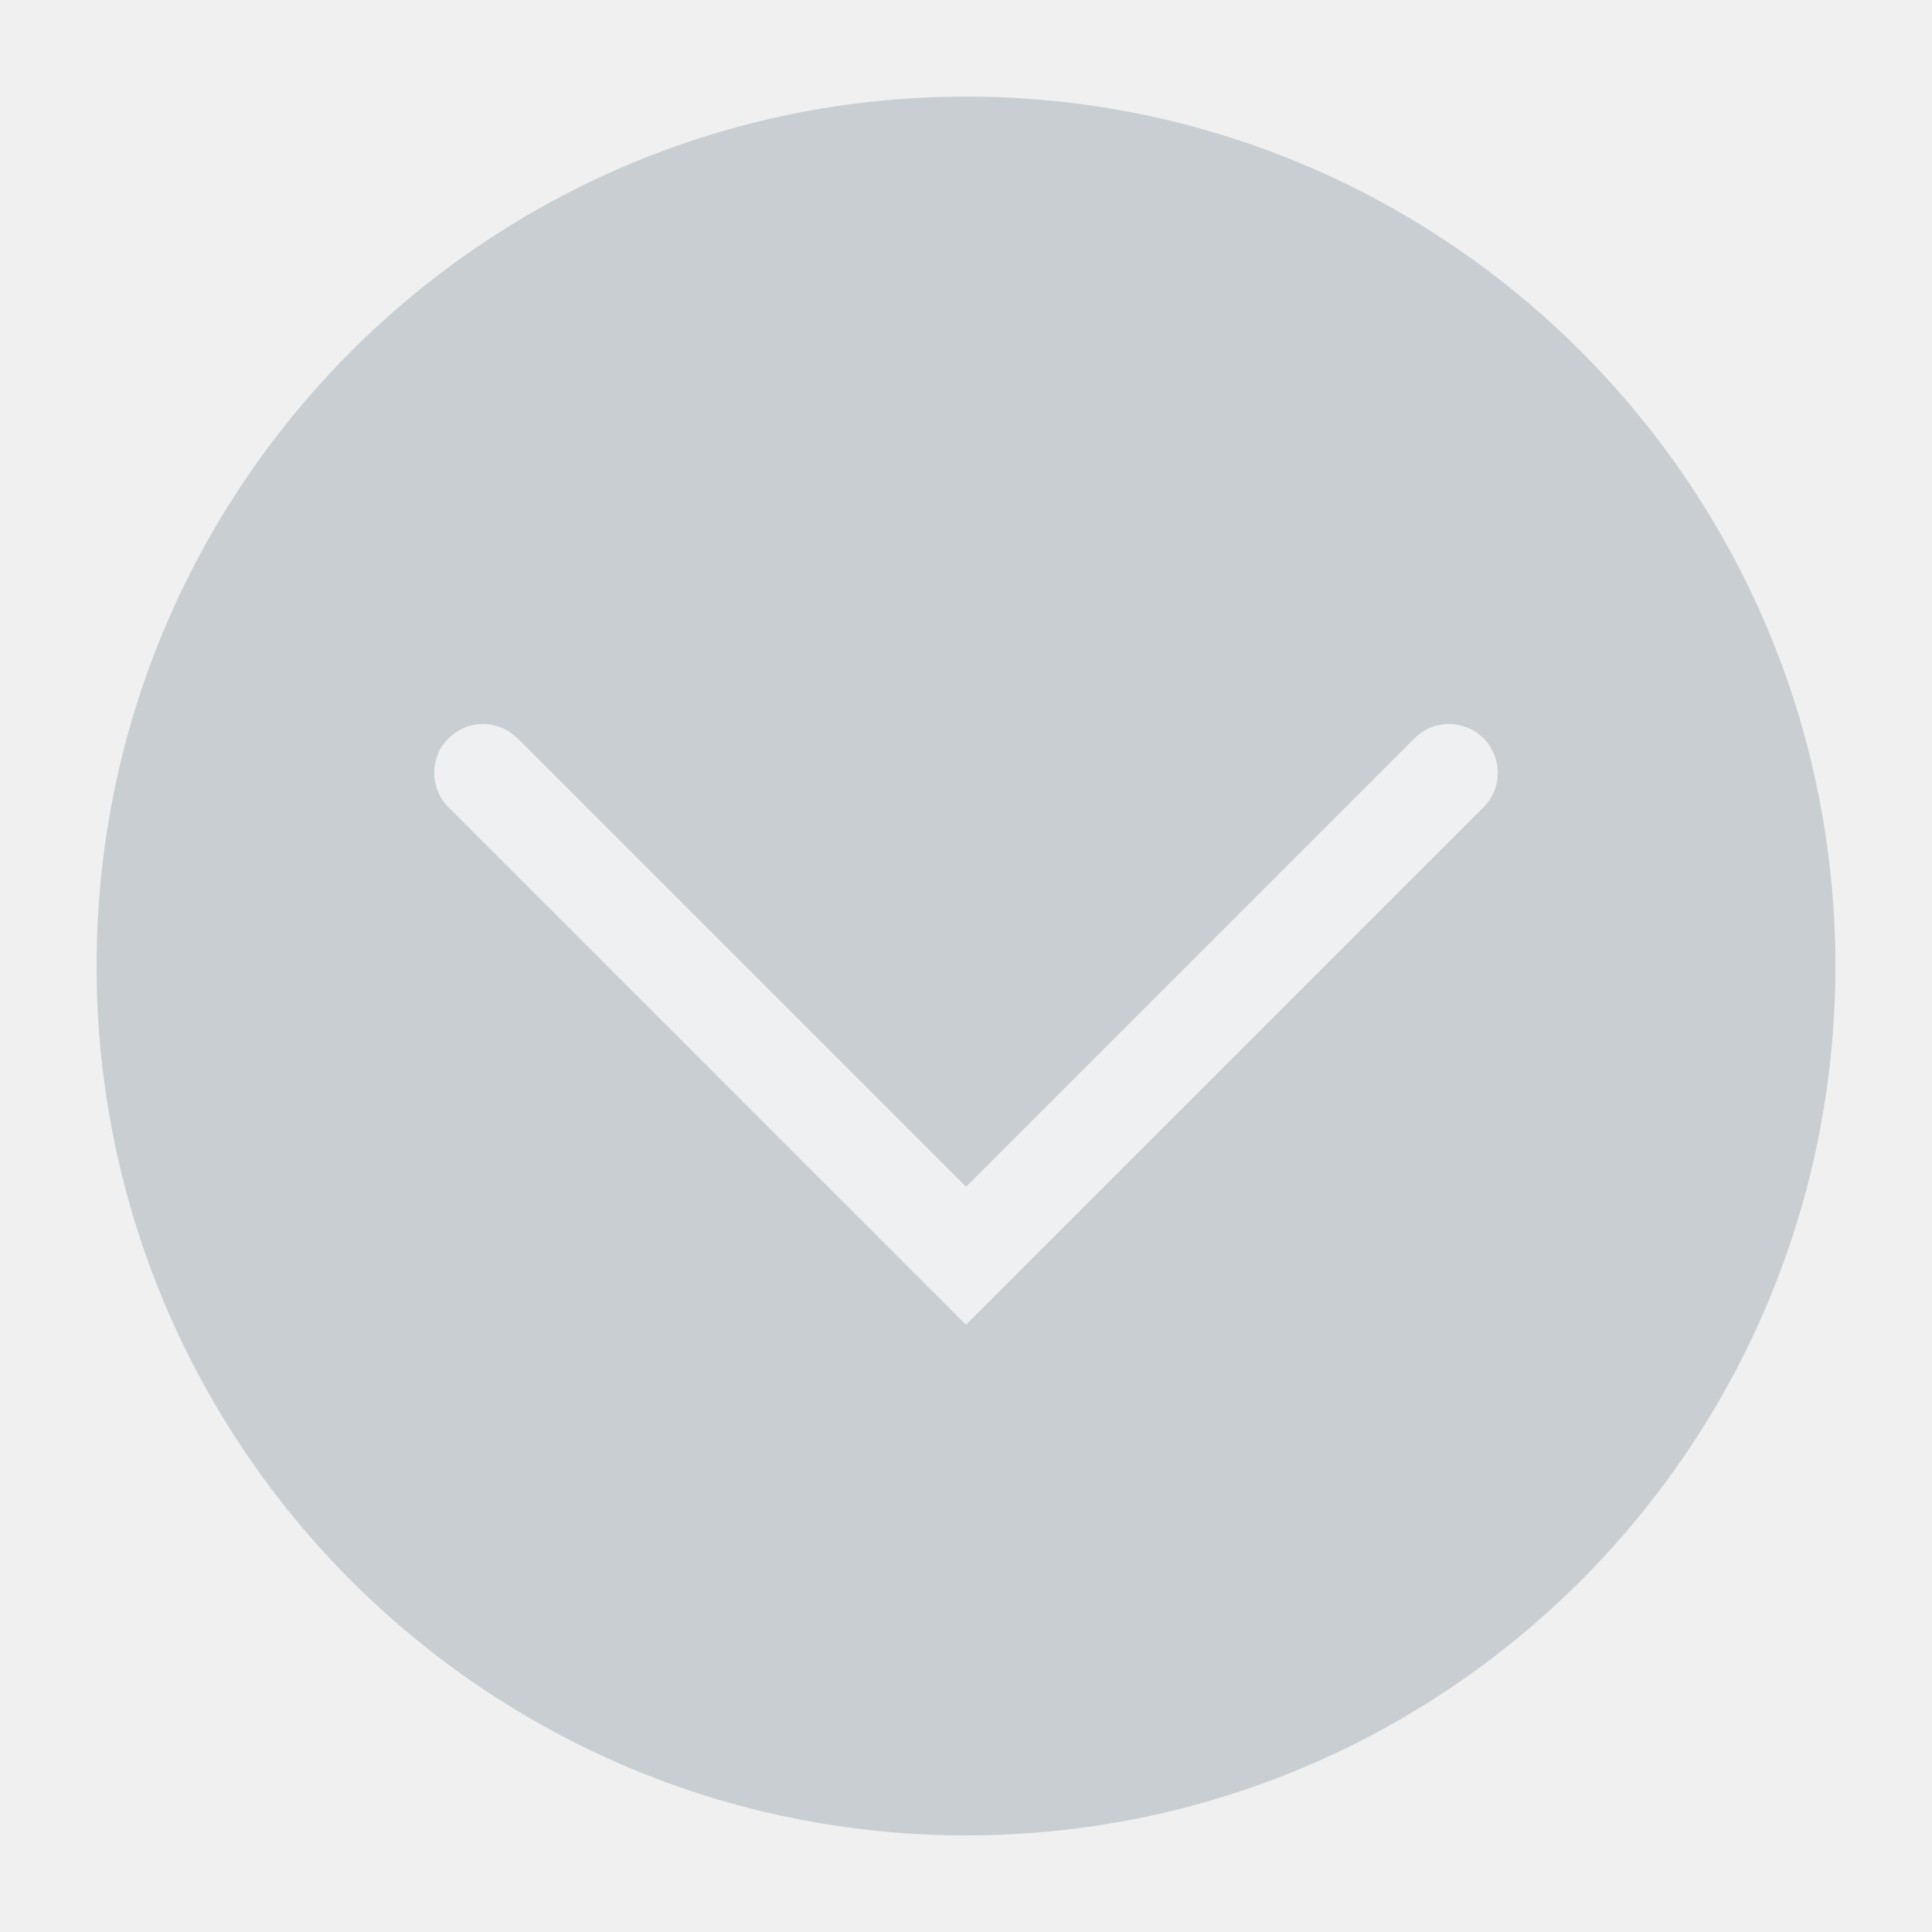
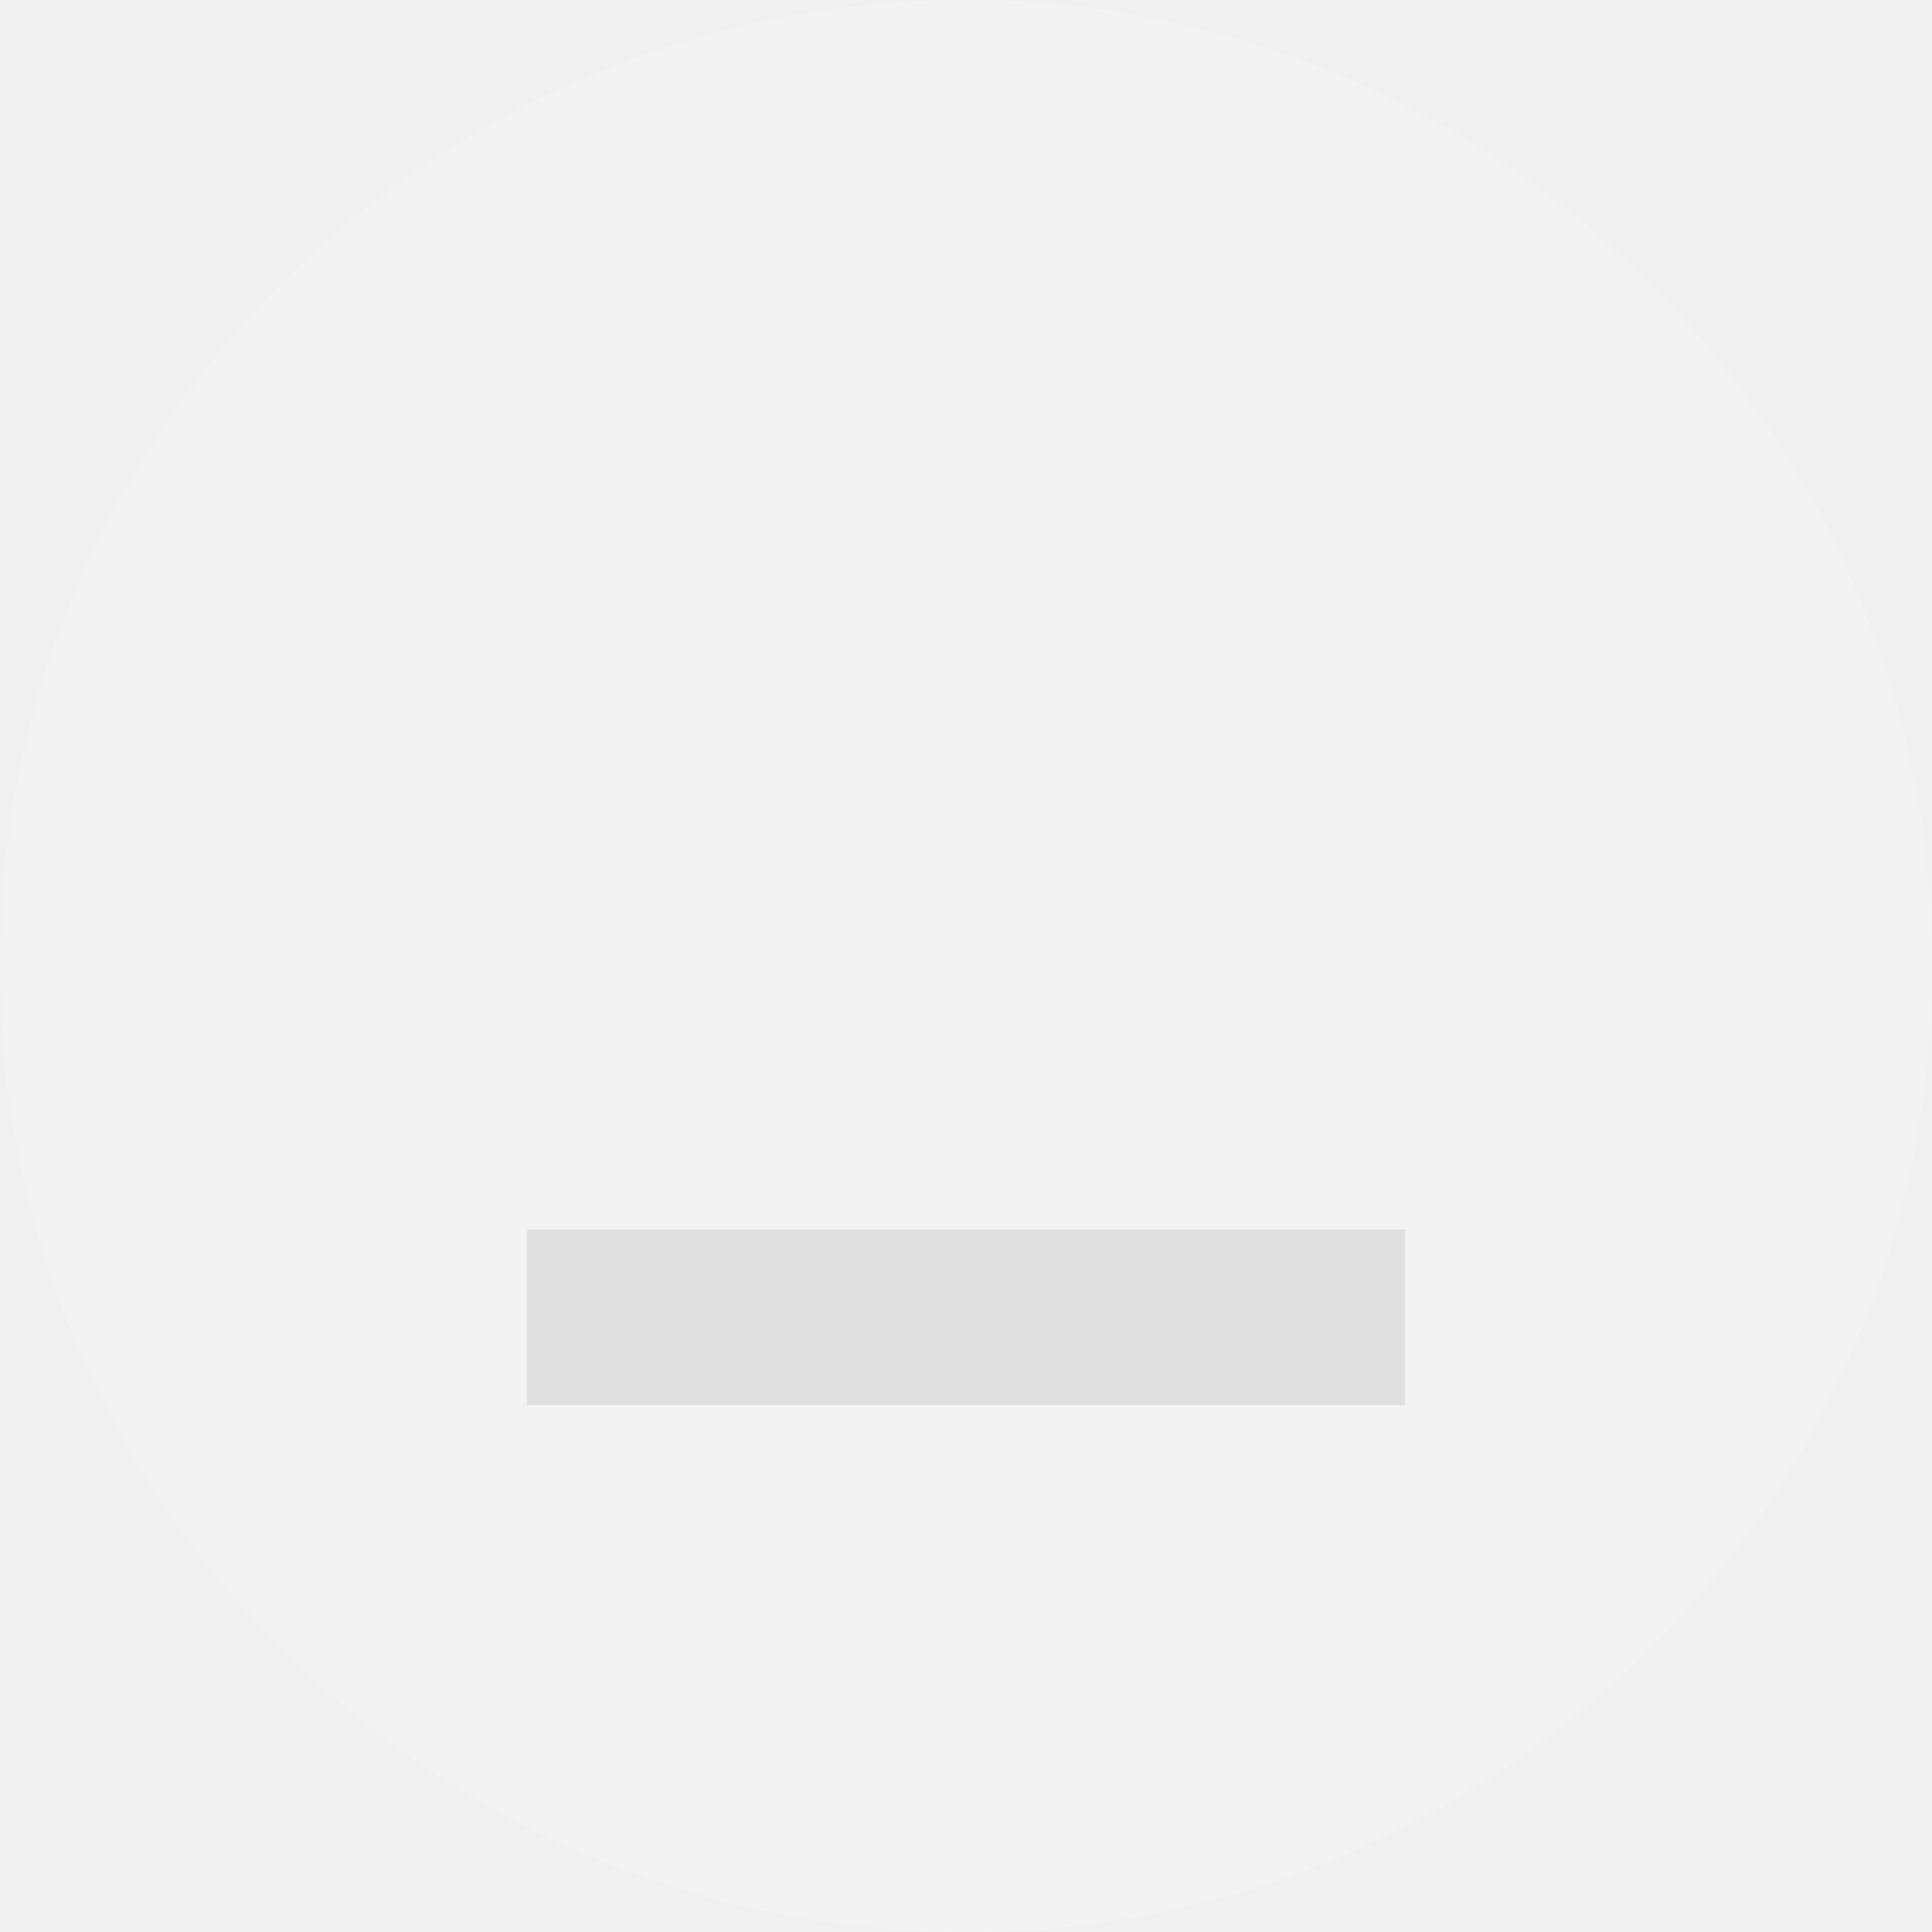
<svg xmlns="http://www.w3.org/2000/svg" viewBox="0 0 50 50" version="1.2" baseProfile="tiny">
  <defs>
</defs>
  <g fill="none" stroke="black" stroke-width="1" fill-rule="evenodd" stroke-linecap="square" stroke-linejoin="bevel">
-     <g fill="#c9ced2" fill-opacity="1" stroke="none" transform="matrix(2.5,0,0,2.5,2.5,2.5)" font-family="Noto Sans" font-size="10" font-weight="400" font-style="normal">
-       <circle cx="9" cy="9" r="9" />
+     <g fill="#000000" fill-opacity="1" stroke="none" transform="matrix(2.27273,0,0,2.27273,0,0)" font-family="Noto Sans" font-size="10" font-weight="400" font-style="normal" opacity="0.001">
+       <rect x="0" y="0" width="22" height="22" />
    </g>
-     <g fill="none" stroke="#eff0f1" stroke-opacity="1" stroke-width="1.01" stroke-linecap="round" stroke-linejoin="miter" stroke-miterlimit="2" transform="matrix(2.5,0,0,2.5,2.5,2.5)" font-family="Noto Sans" font-size="10" font-weight="400" font-style="normal">
-       <polyline fill="none" vector-effect="none" points="4,7 9,12 14,7 " />
+     <g fill="#ffffff" fill-opacity="1" stroke="none" transform="matrix(2.27273,0,0,2.27273,-104.545,0)" font-family="Noto Sans" font-size="10" font-weight="400" font-style="normal" opacity="0.19">
+       <circle cx="57" cy="11" r="11" />
+     </g>
+     <g fill="#dfdfdf" fill-opacity="1" stroke="none" transform="matrix(2.27273,0,0,-2.27273,-104.545,0)" font-family="Noto Sans" font-size="10" font-weight="400" font-style="normal">
+       <rect x="52" y="-16" width="10" height="2" />
    </g>
    <g fill="none" stroke="#000000" stroke-opacity="1" stroke-width="1" stroke-linecap="square" stroke-linejoin="bevel" transform="matrix(1,0,0,1,0,0)" font-family="Noto Sans" font-size="10" font-weight="400" font-style="normal">
</g>
  </g>
</svg>
